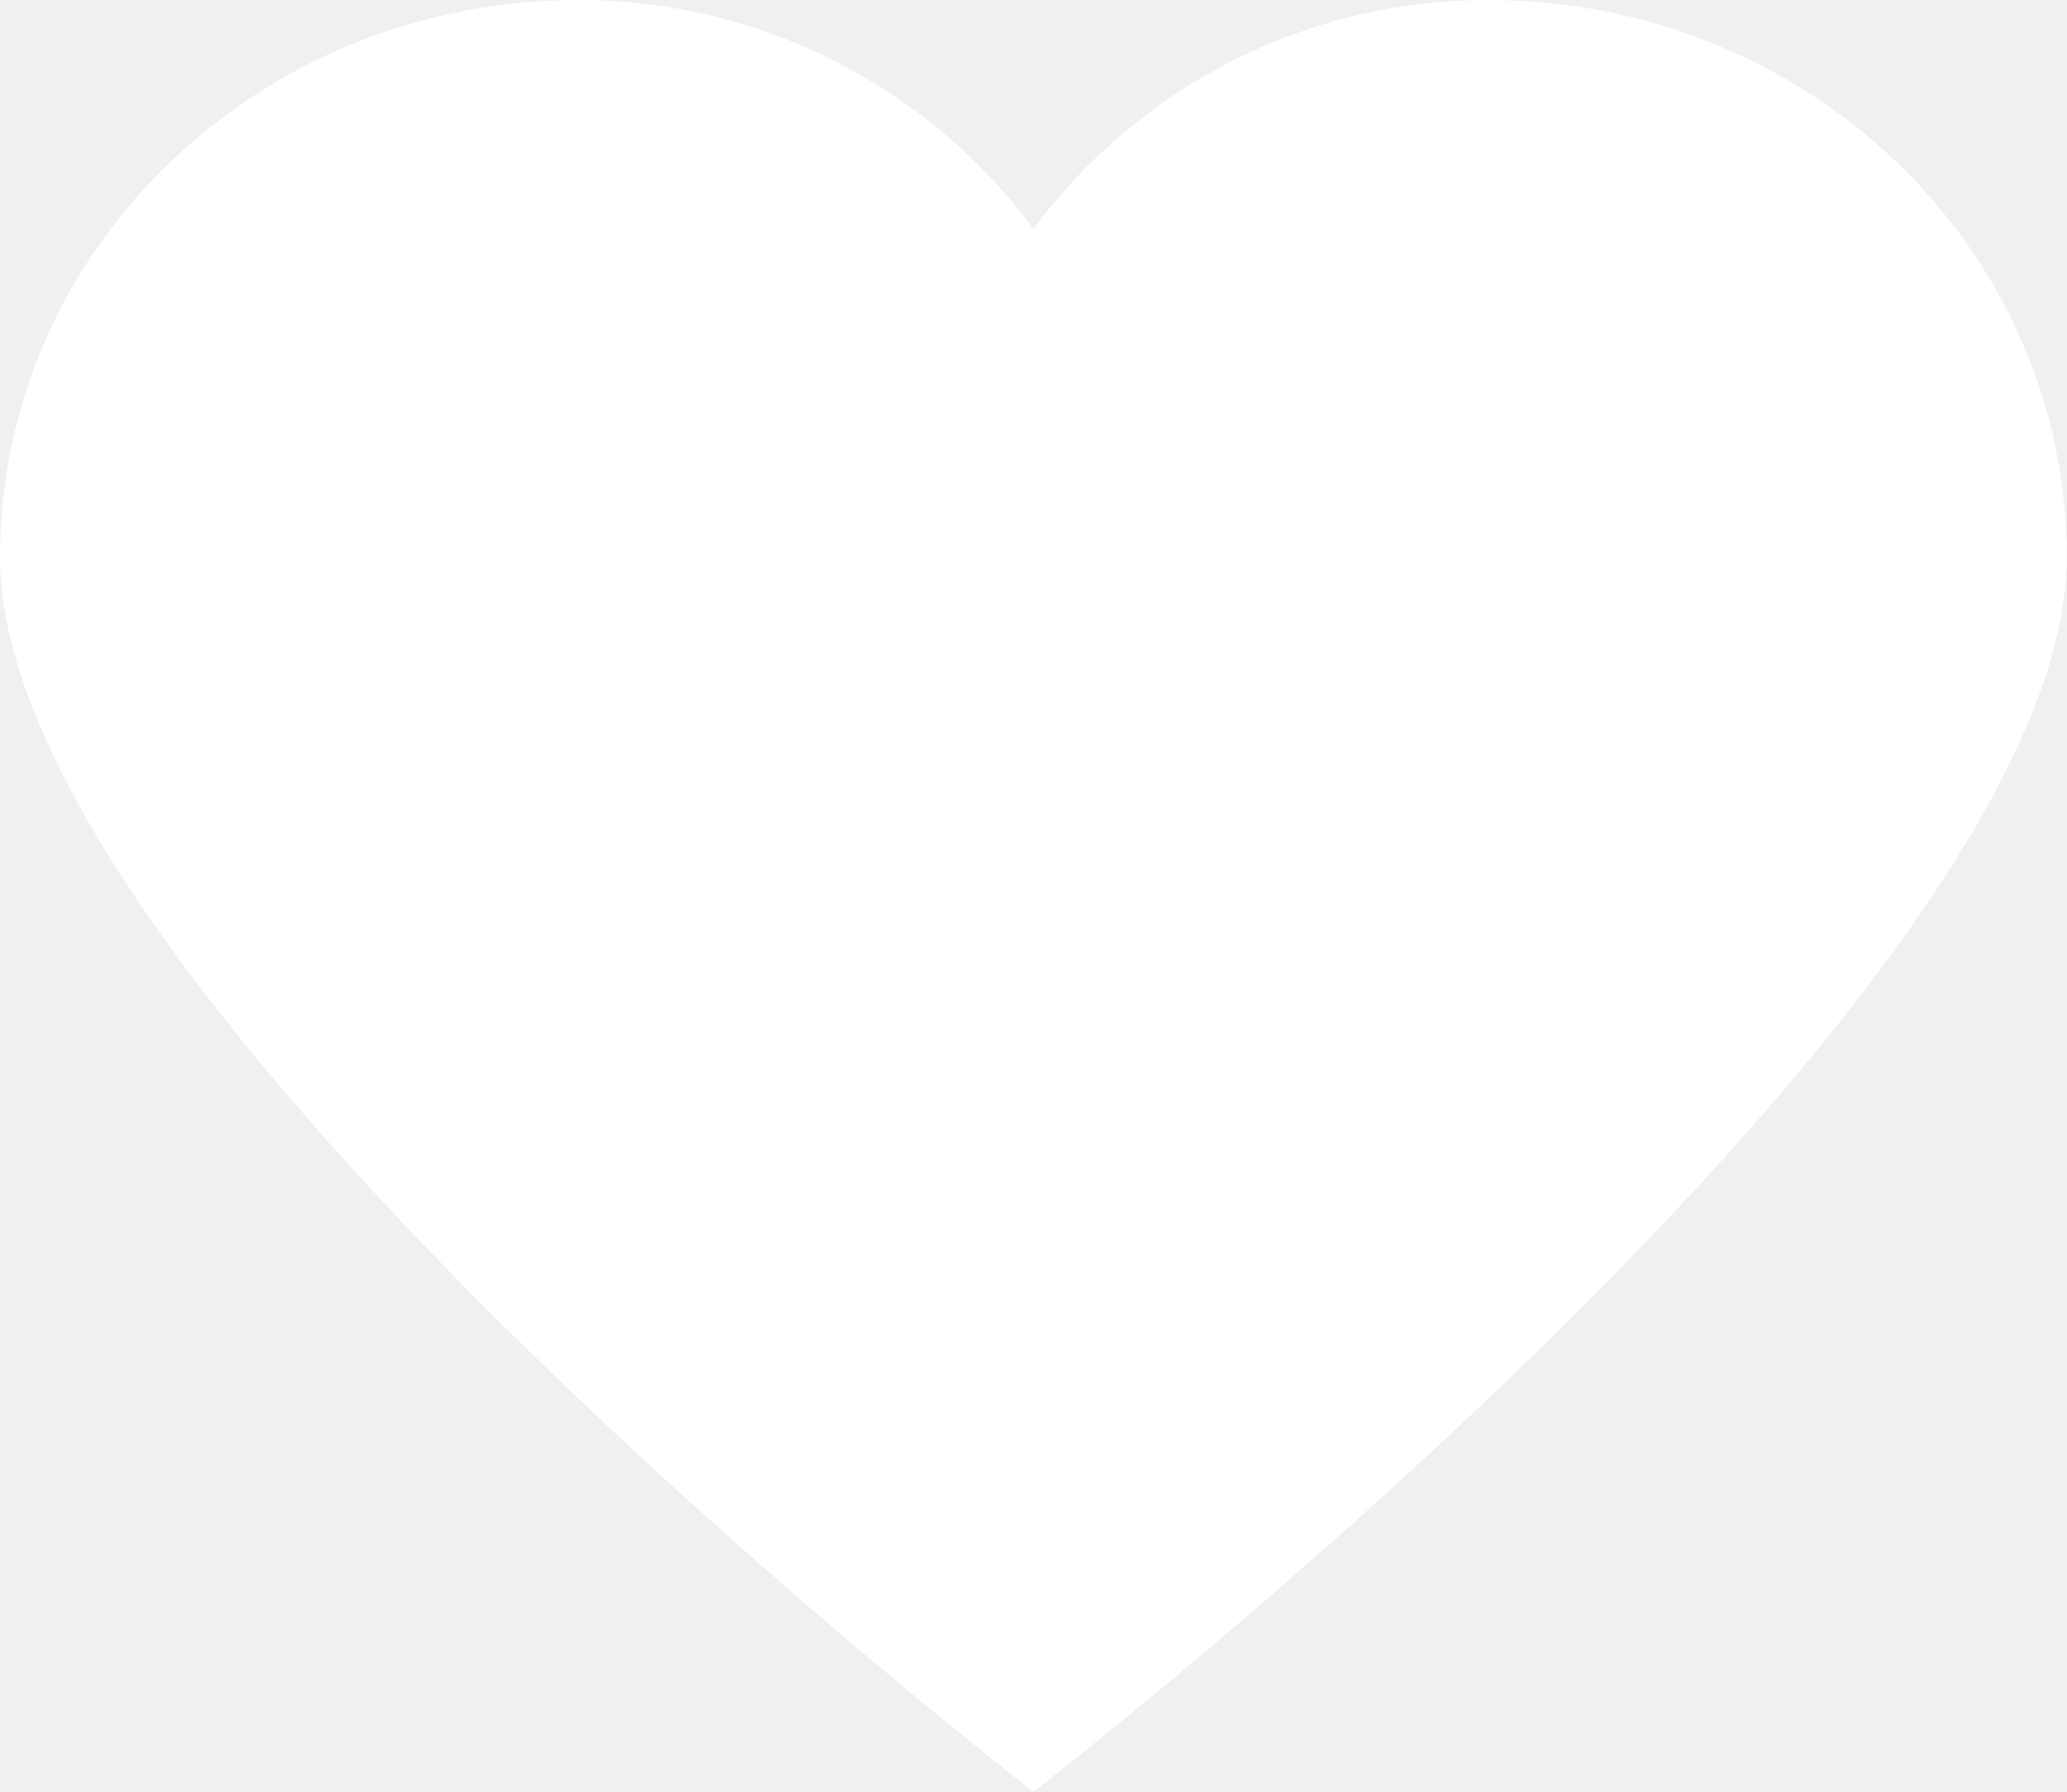
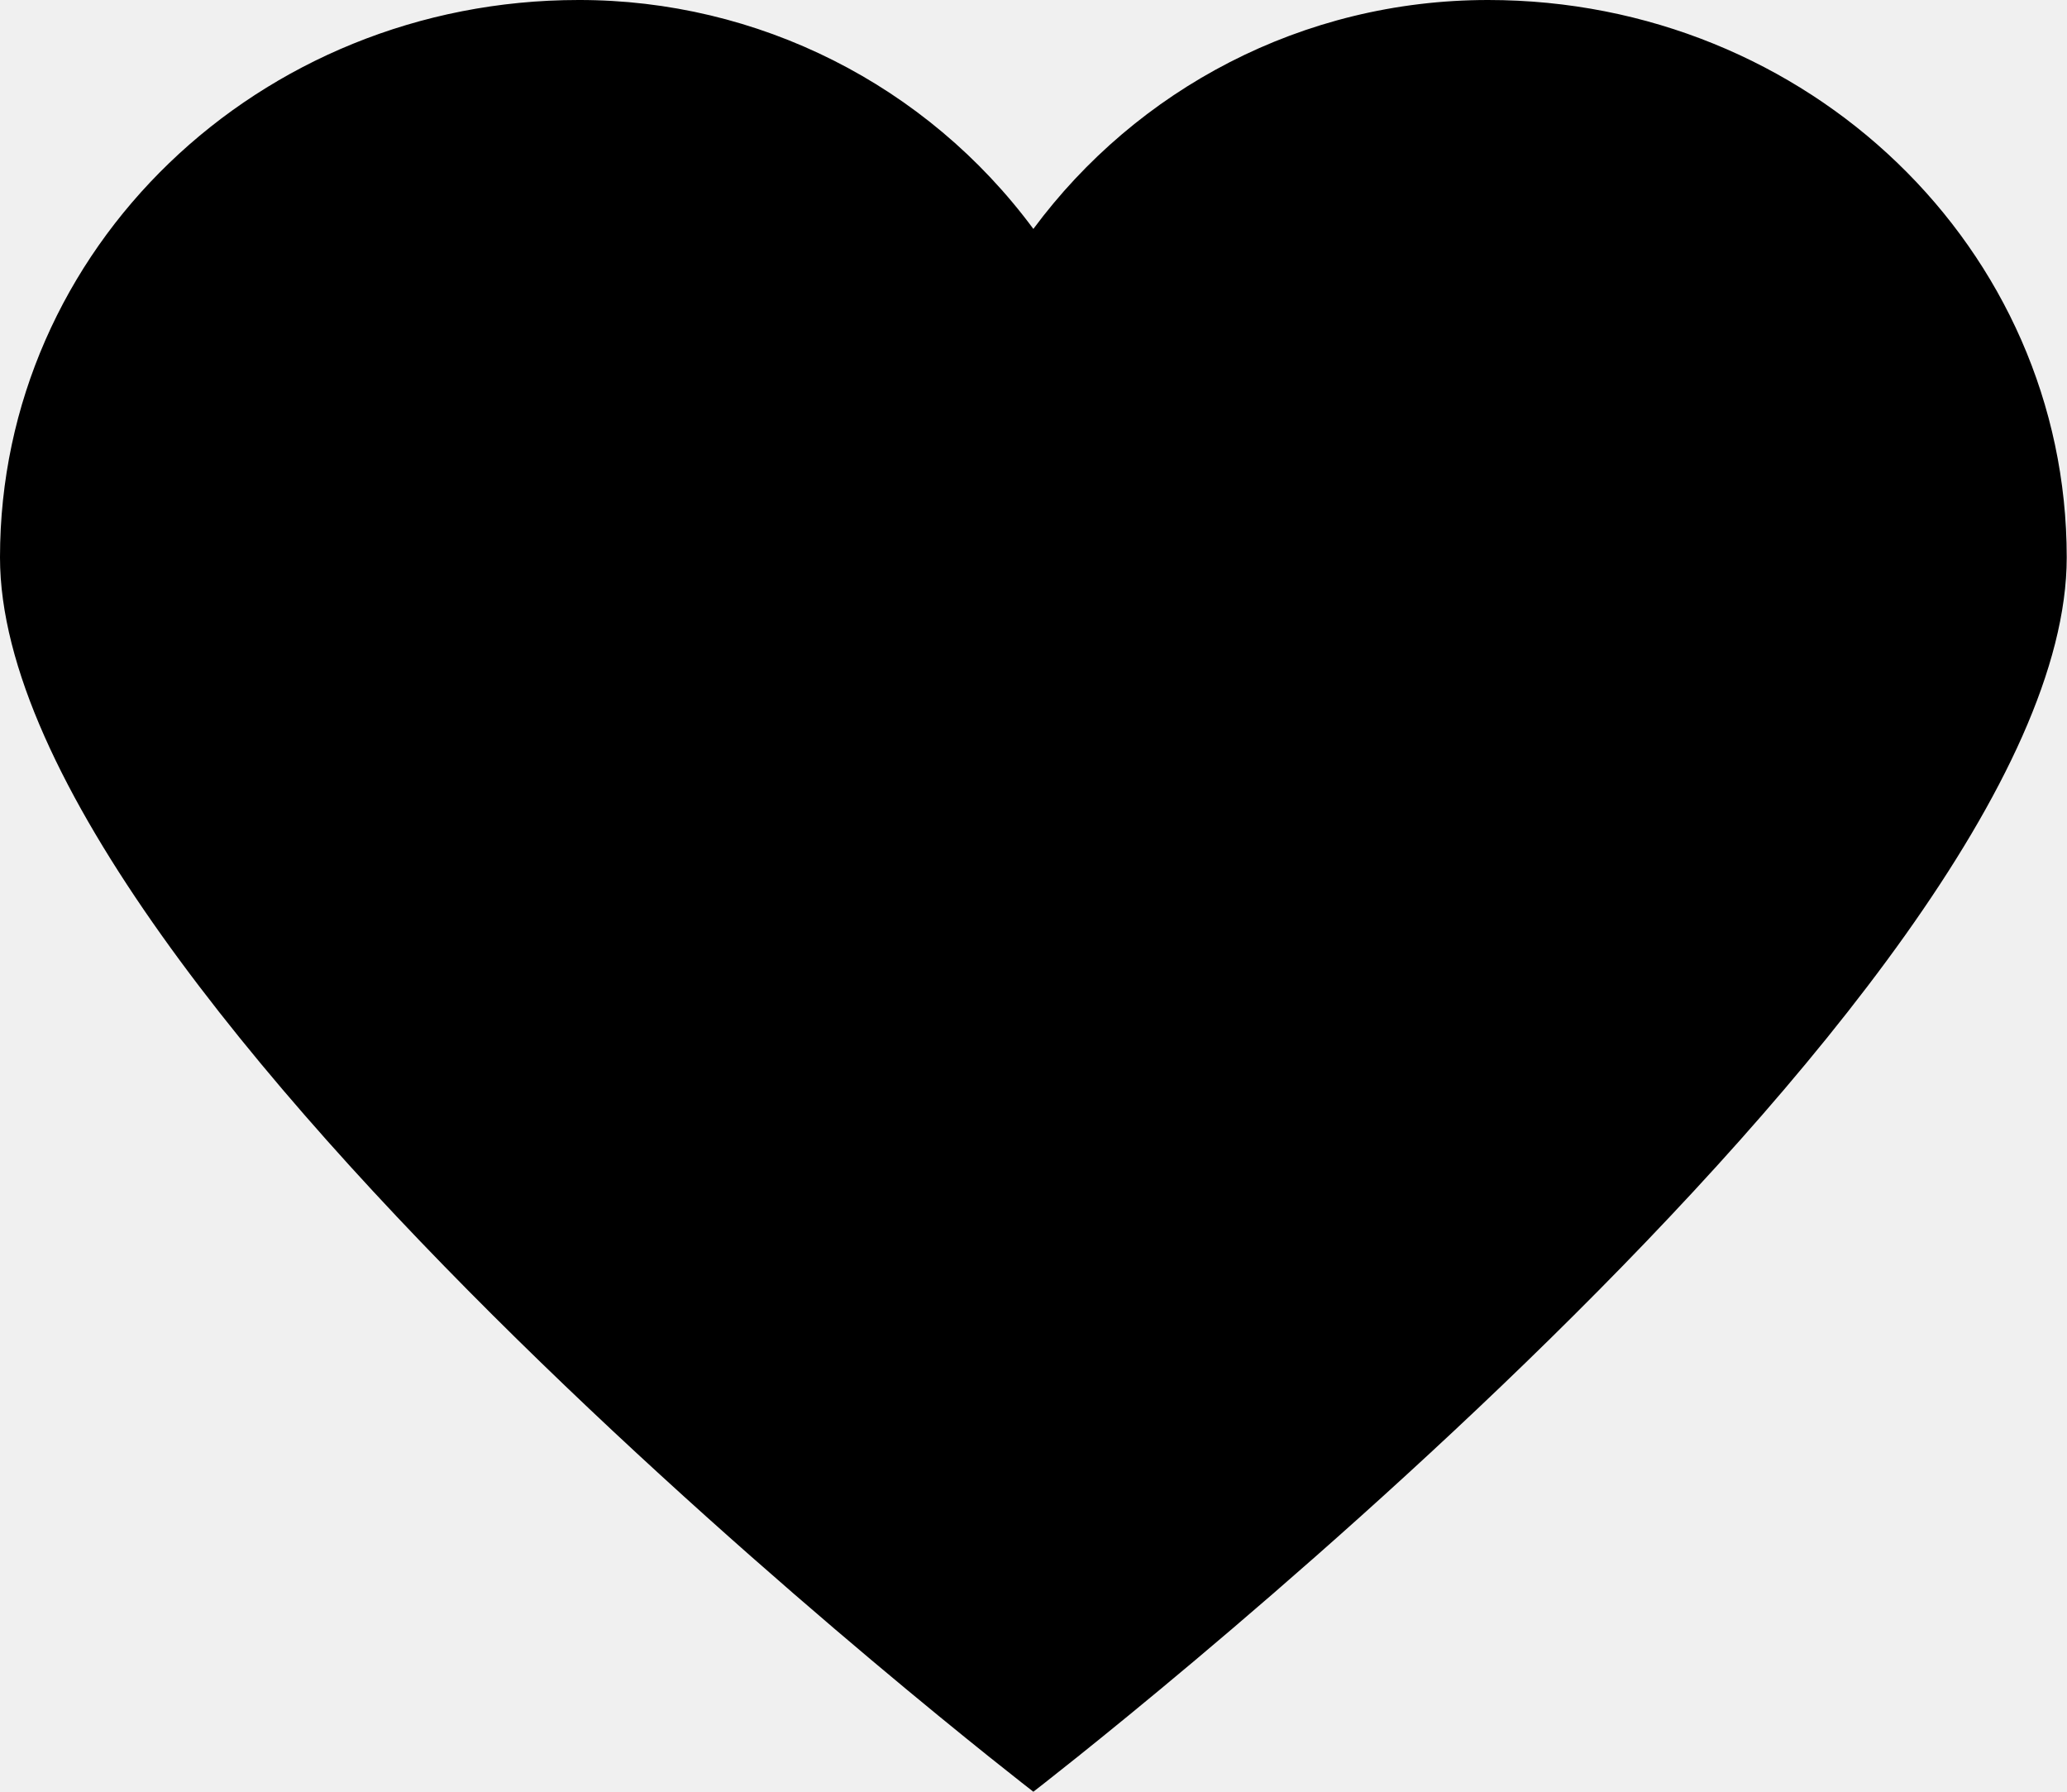
<svg xmlns="http://www.w3.org/2000/svg" width="15" height="13" viewBox="0 0 15 13">
-   <path fill="#FFF" d="M10.799 0c-1.35 0-2.551.65-3.3 1.661A4.097 4.097 0 0 0 4.199 0C1.875 0 0 1.806 0 4.044 0 7.223 7.499 13 7.499 13s7.499-5.777 7.499-8.956C14.998 1.806 13.123 0 10.799 0z" />
+   <path d="M10.799 0c-1.35 0-2.551.65-3.3 1.661A4.097 4.097 0 0 0 4.199 0C1.875 0 0 1.806 0 4.044 0 7.223 7.499 13 7.499 13s7.499-5.777 7.499-8.956C14.998 1.806 13.123 0 10.799 0z" />
</svg>
